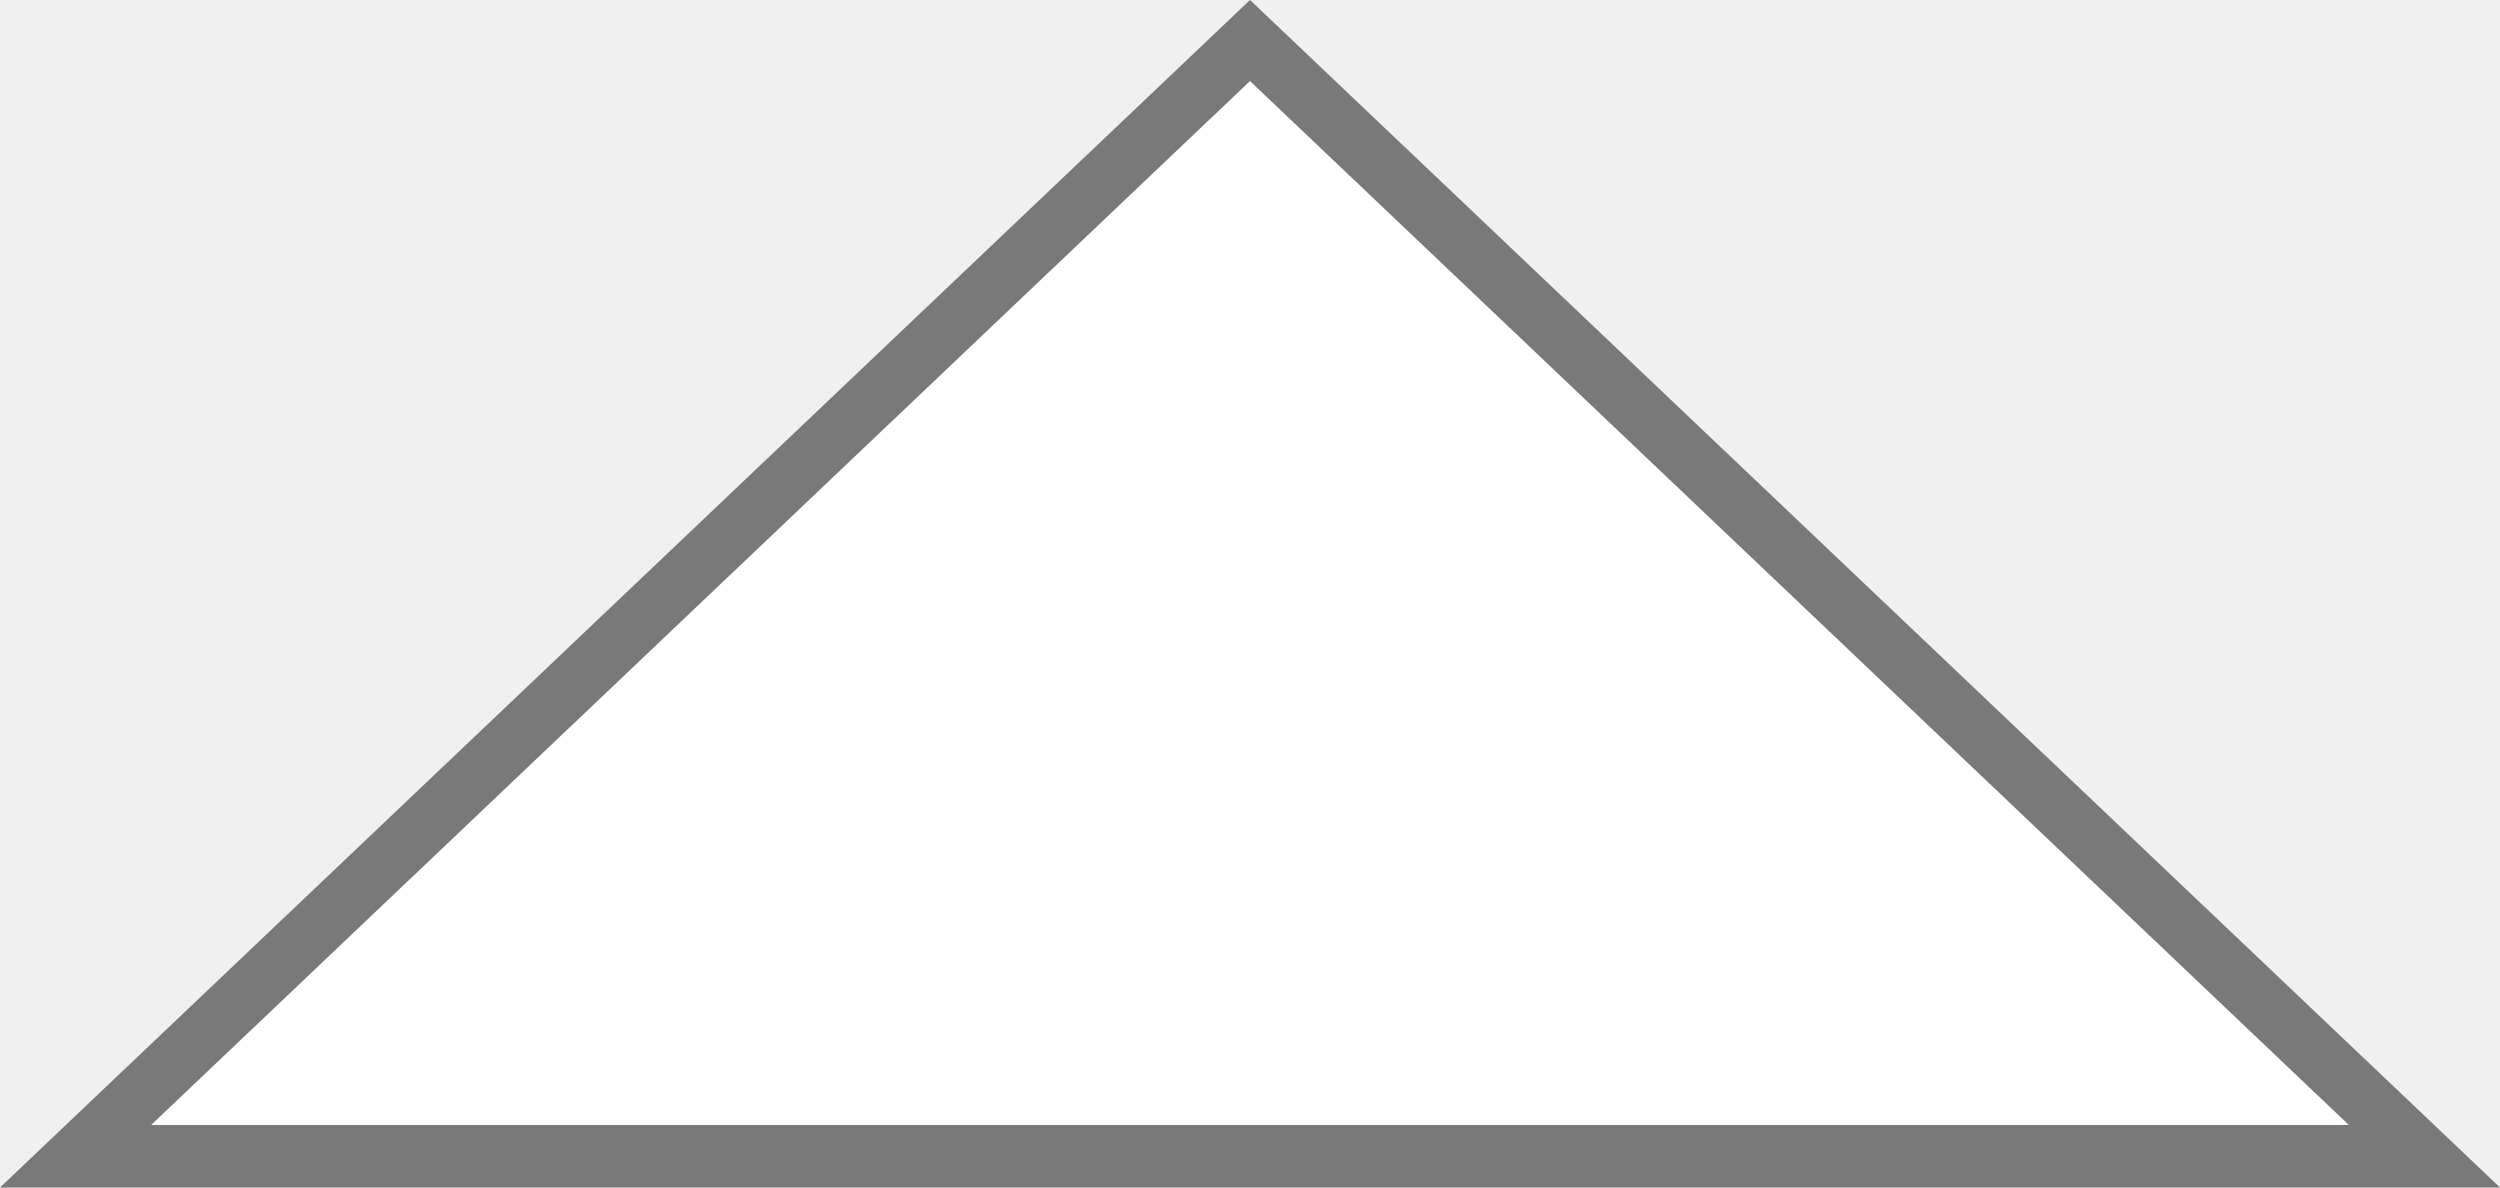
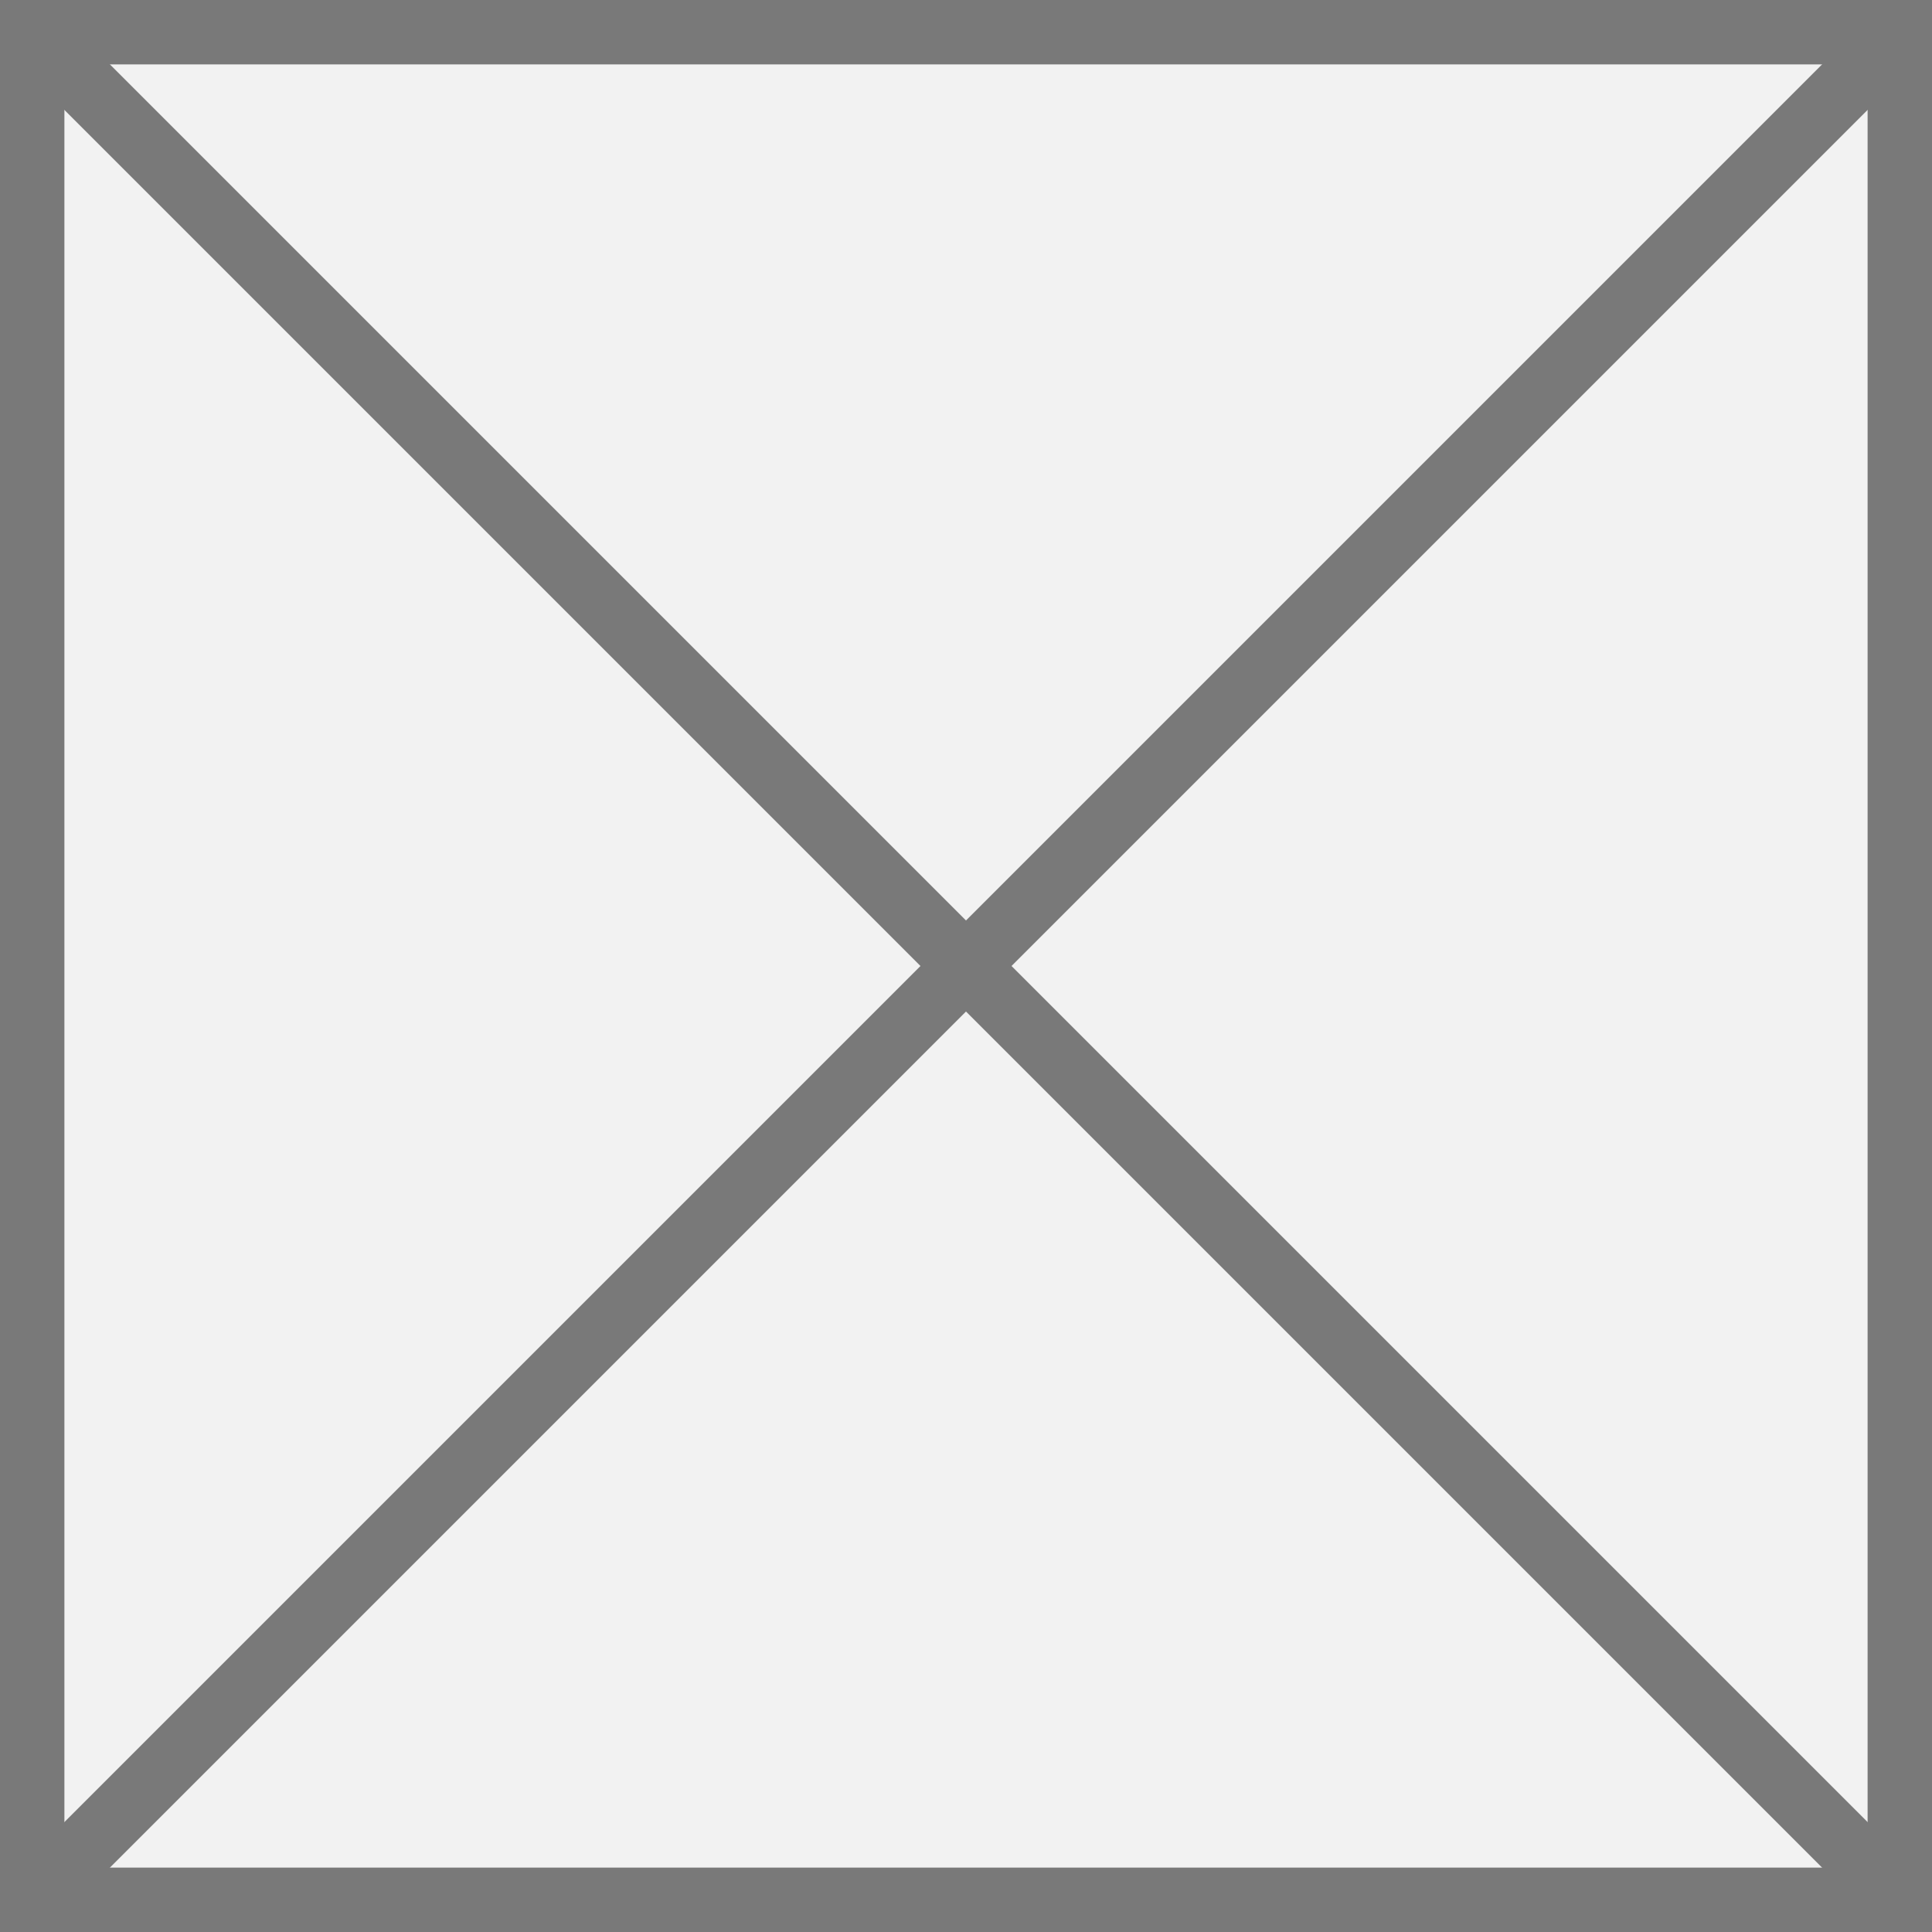
- <svg xmlns="http://www.w3.org/2000/svg" version="1.1" width="40px" height="19px">
-   <g transform="matrix(1 0 0 1 -5 -3 )">
-     <path d="M 6.209 21.5  L 25 3.648  L 43.791 21.5  L 6.209 21.5  Z " fill-rule="nonzero" fill="#ffffff" stroke="none" />
-     <path d="M 5 22  L 25 3  L 45 22  L 5 22  Z M 25 4.297  L 7.418 21  L 42.582 21  L 25 4.297  Z " fill-rule="nonzero" fill="#797979" stroke="none" />
+ <svg xmlns="http://www.w3.org/2000/svg" version="1.1" width="30px" height="30px">
+   <g transform="matrix(1 0 0 1 -195 -4619 )">
+     <path d="M 195.5 4619.5  L 224.5 4619.5  L 224.5 4648.5  L 195.5 4648.5  L 195.5 4619.5  Z " fill-rule="nonzero" fill="#f2f2f2" stroke="none" />
+     <path d="M 195.5 4619.5  L 224.5 4619.5  L 224.5 4648.5  L 195.5 4648.5  L 195.5 4619.5  Z " stroke-width="1" stroke="#797979" fill="none" />
+     <path d="M 195.354 4619.354  L 224.646 4648.646  M 224.646 4619.354  L 195.354 4648.646  " stroke-width="1" stroke="#797979" fill="none" />
  </g>
</svg>
